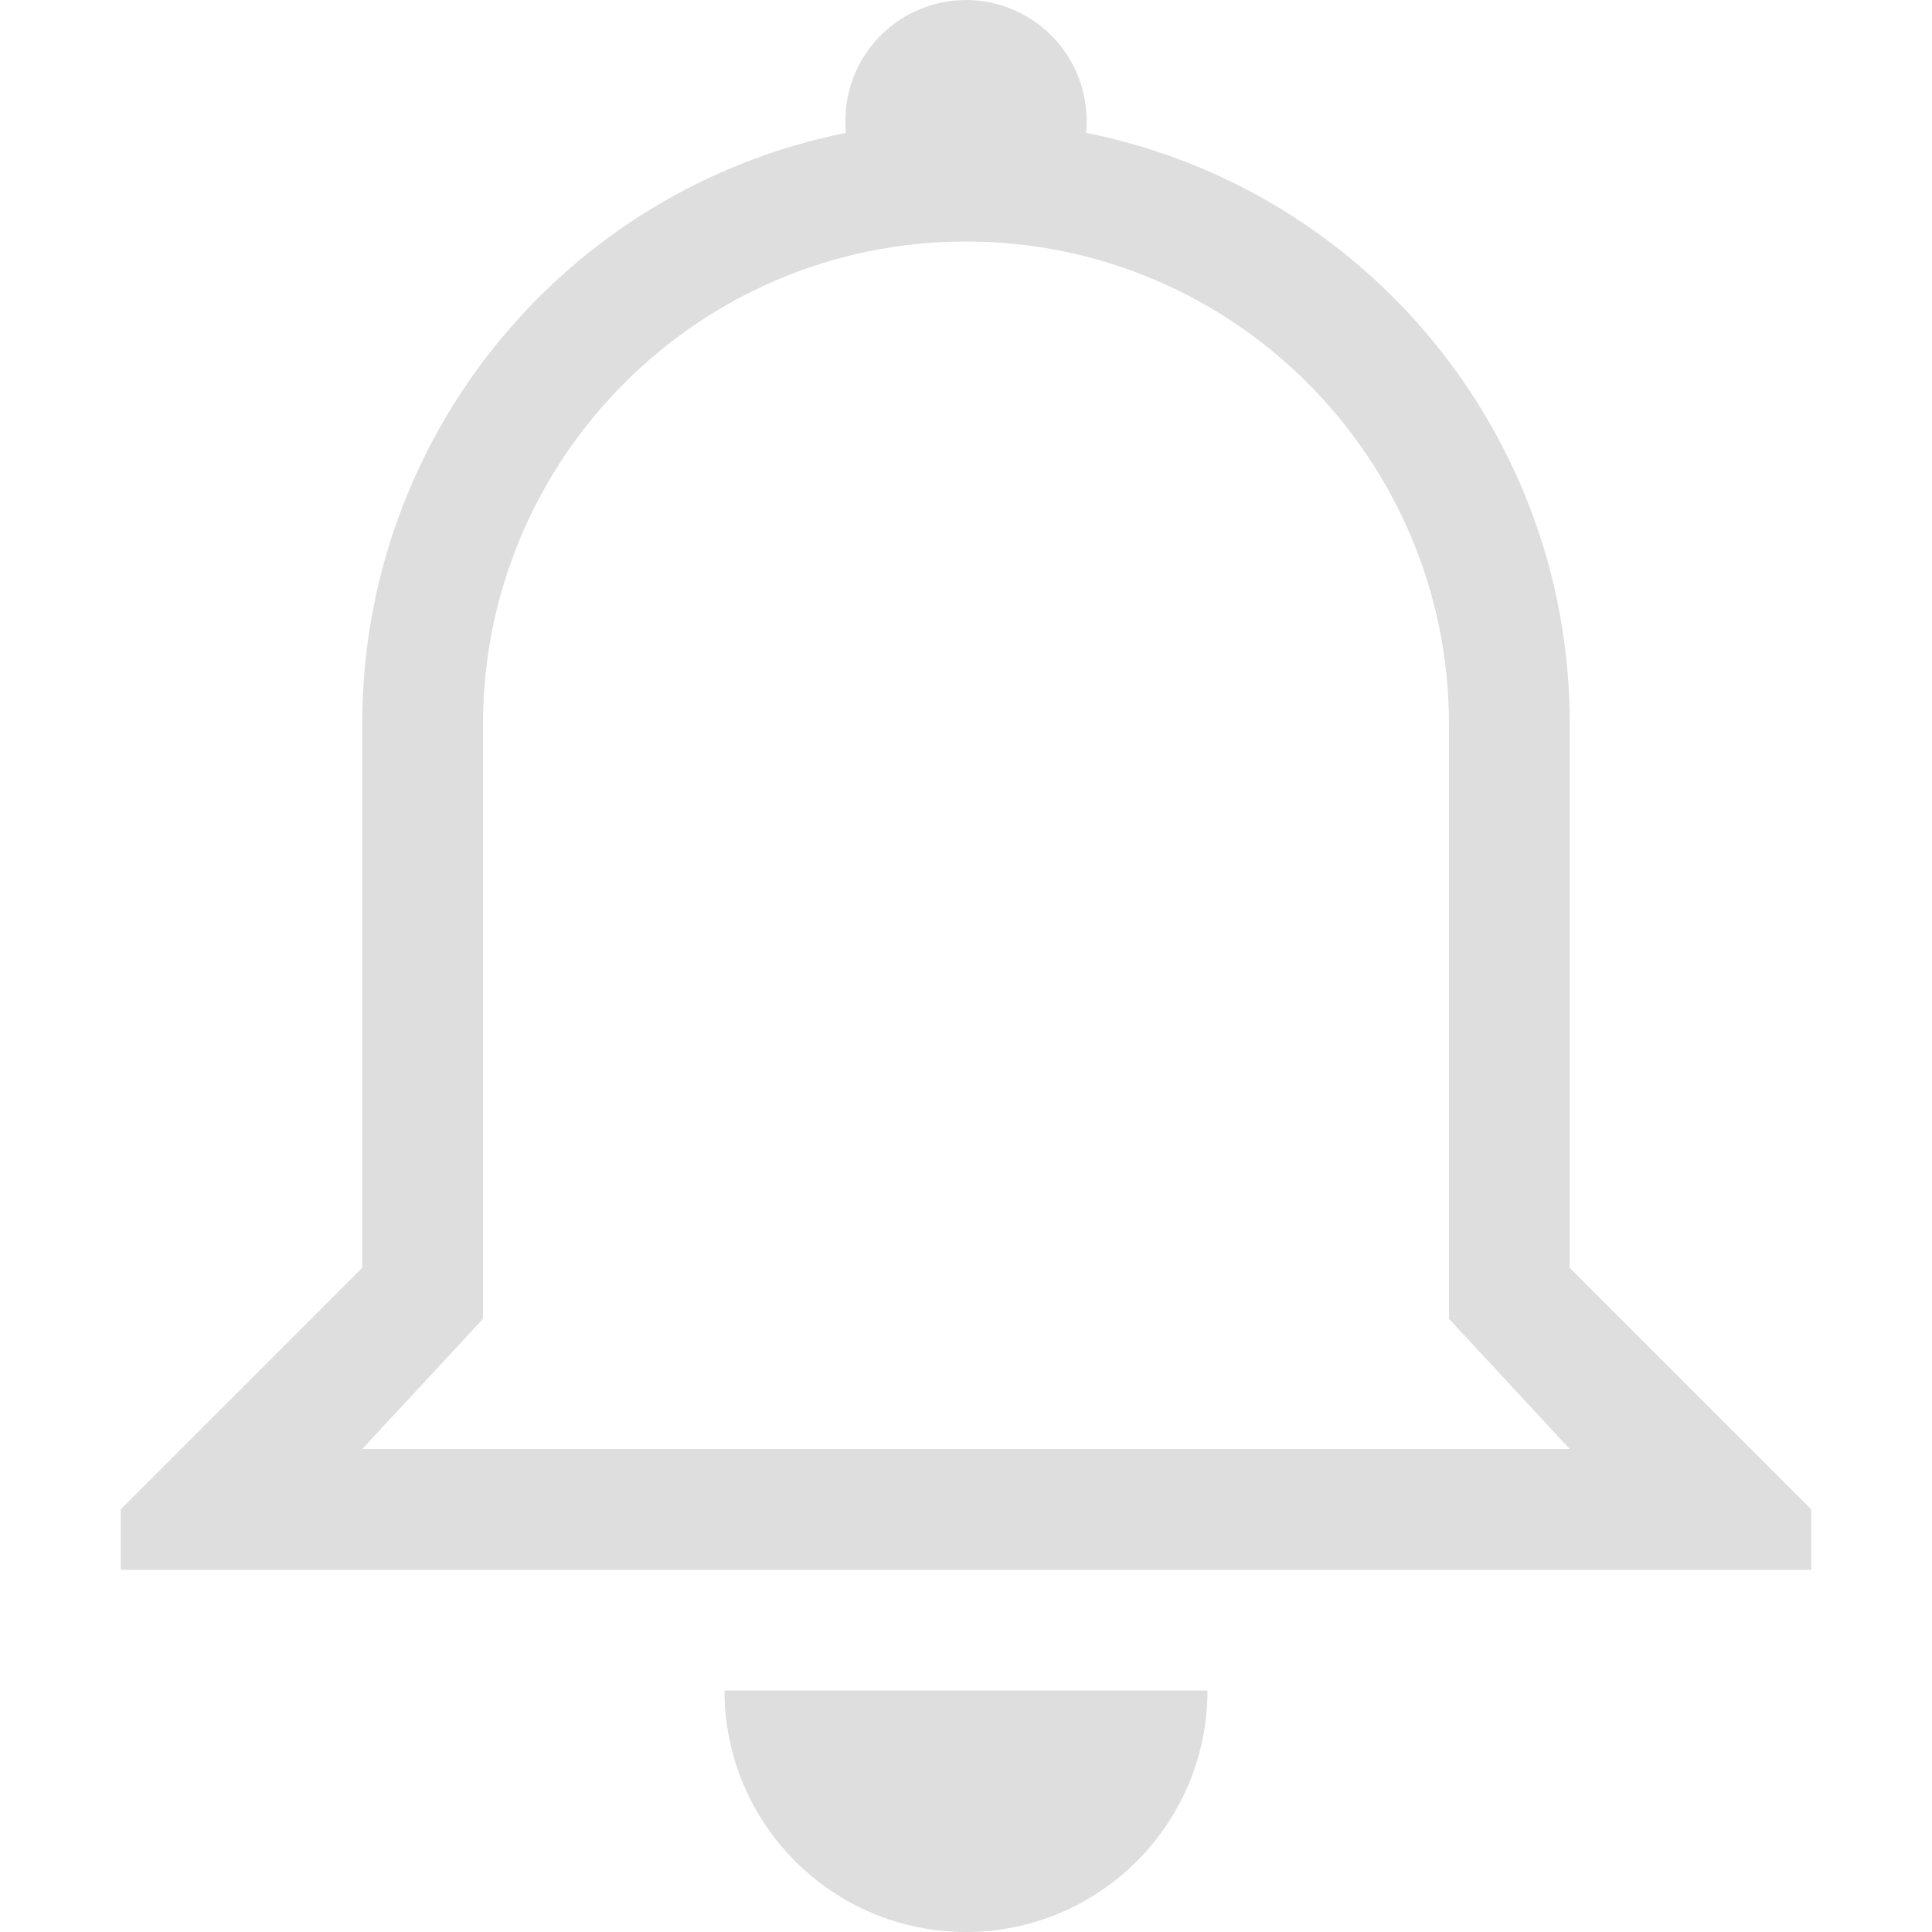
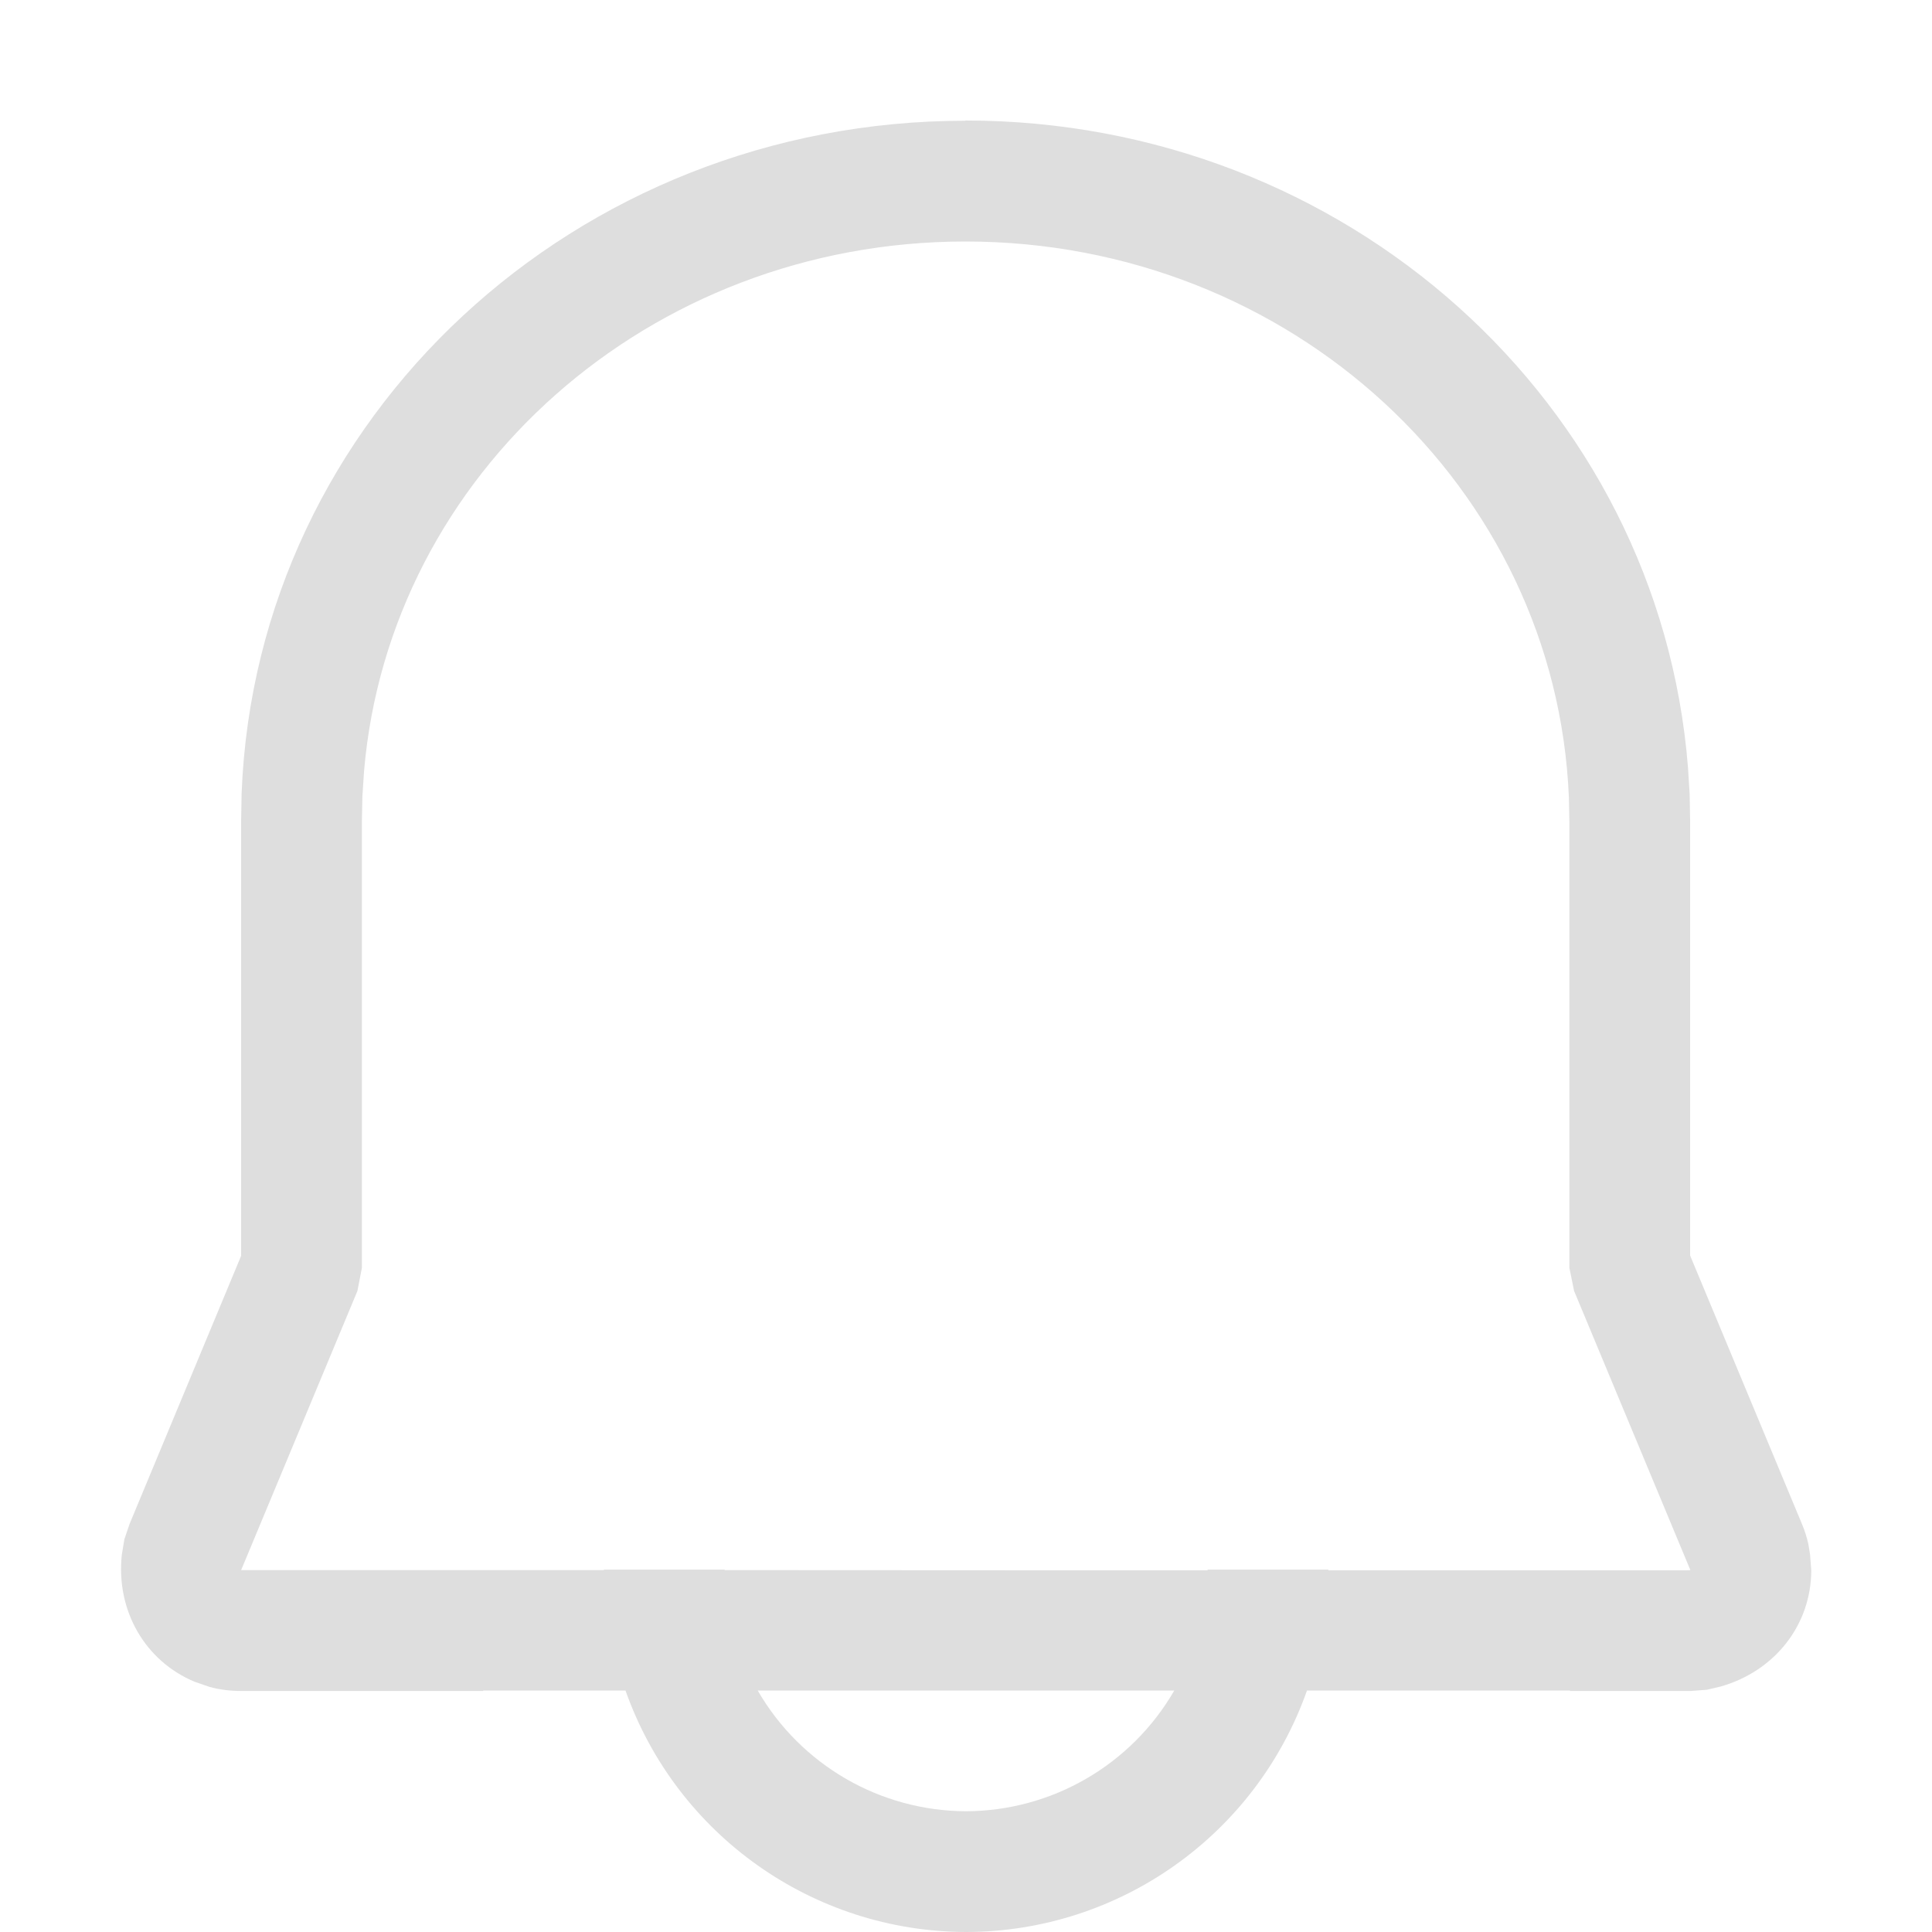
<svg xmlns="http://www.w3.org/2000/svg" width="16" height="16" version="1.1">
  <style id="current-color-scheme" type="text/css">.ColorScheme-Text {
            color:#dedede;
        }
        .ColorScheme-ButtonFocus {
            color:#3daee9;
        }
        .ColorScheme-NegativeText {
            color:#da4453;
        }</style>
-   <path class="ColorScheme-Text" d="m8 0a1 1 0 0 0-0.994 1.1 4.988 4.988 0 0 0-4.006 4.9v4.5l-2 2v0.5h14v-0.5l-2-2v-4.5a4.987 4.987 0 0 0-4.006-4.9 1 1 0 0 0-0.994-1.1zm0 2a4 4 0 0 1 4 4v4.922l1 1.078h-10l1-1.078v-4.922a4 4 0 0 1 4-4zm-2 12a2 2 0 0 0 2 2 2 2 0 0 0 2-2h-3.731z" fill="currentColor" />
+   <path class="ColorScheme-Text" d="m7.995 1c-3.227 0-5.872 2.451-5.994 5.568l-0.004 0.225v3.607l-0.924 2.221-0.043 0.127-0.021 0.127c-0.05 0.464 0.193 0.882 0.604 1.053l0.125 0.043c0.085 0.023 0.172 0.033 0.26 0.033h2.004v-0.004h1.178a3 3 0 0 0 2.822 2 3 3 0 0 0 2.822-2h2.178v0.004h0.998l0.135-0.01 0.115-0.027c0.453-0.129 0.75-0.515 0.75-0.963l-0.01-0.131-0.014-0.086c-0.013-0.057-0.03-0.112-0.053-0.166l-0.926-2.223v-3.596l-0.004-0.225-0.014-0.223c-0.24-3.021-2.835-5.356-5.984-5.356zm0 1c2.697 0 4.893 2.034 4.998 4.607l0.004 0.205v3.688l0.039 0.191 0.963 2.312-0.045 2e-3h-2.953a3 3 0 0 0 0-0.006h-1a2 2 0 0 1 0 0.006l-4-2e-3a2 2 0 0 1 0-0.004h-1a3 3 0 0 0 0 0.004h-3.004l0.963-2.312 0.037-0.191v-3.697l0.004-0.205 0.014-0.213c0.21-2.461 2.358-4.385 4.981-4.385zm-1.719 12h3.449a2 2 0 0 1-1.725 1 2 2 0 0 1-1.725-1z" fill="currentColor" />
</svg>
